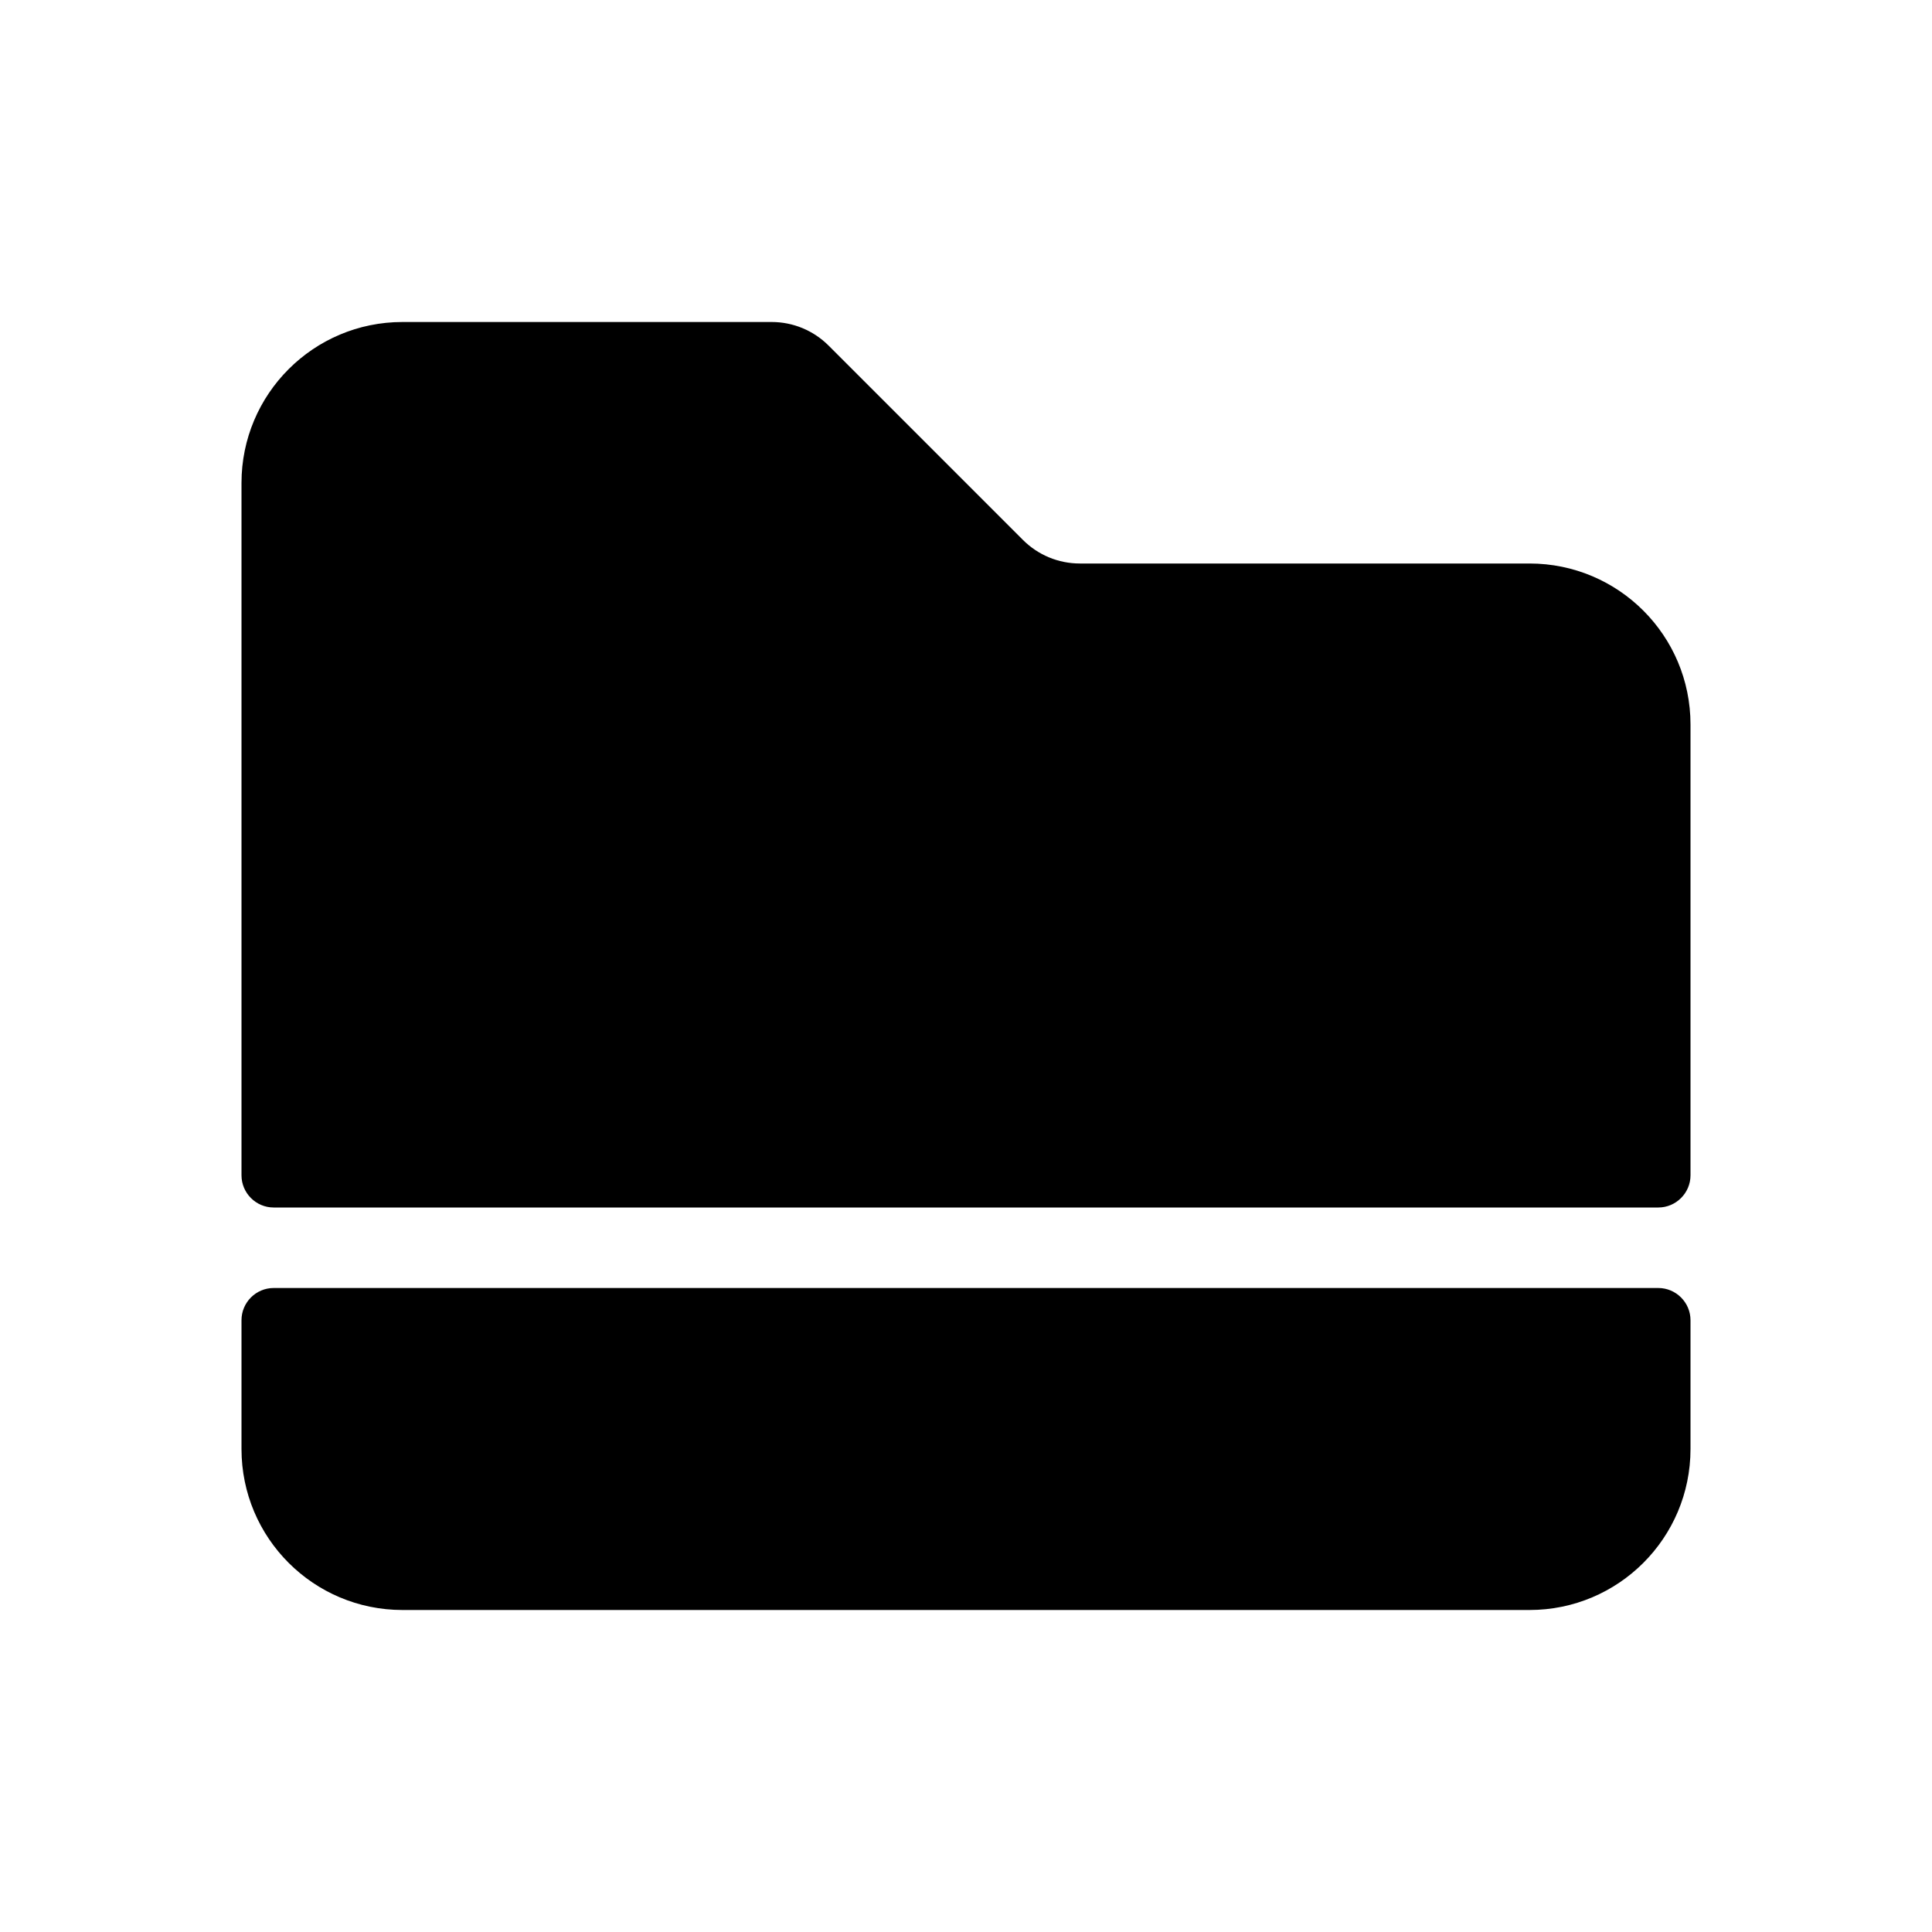
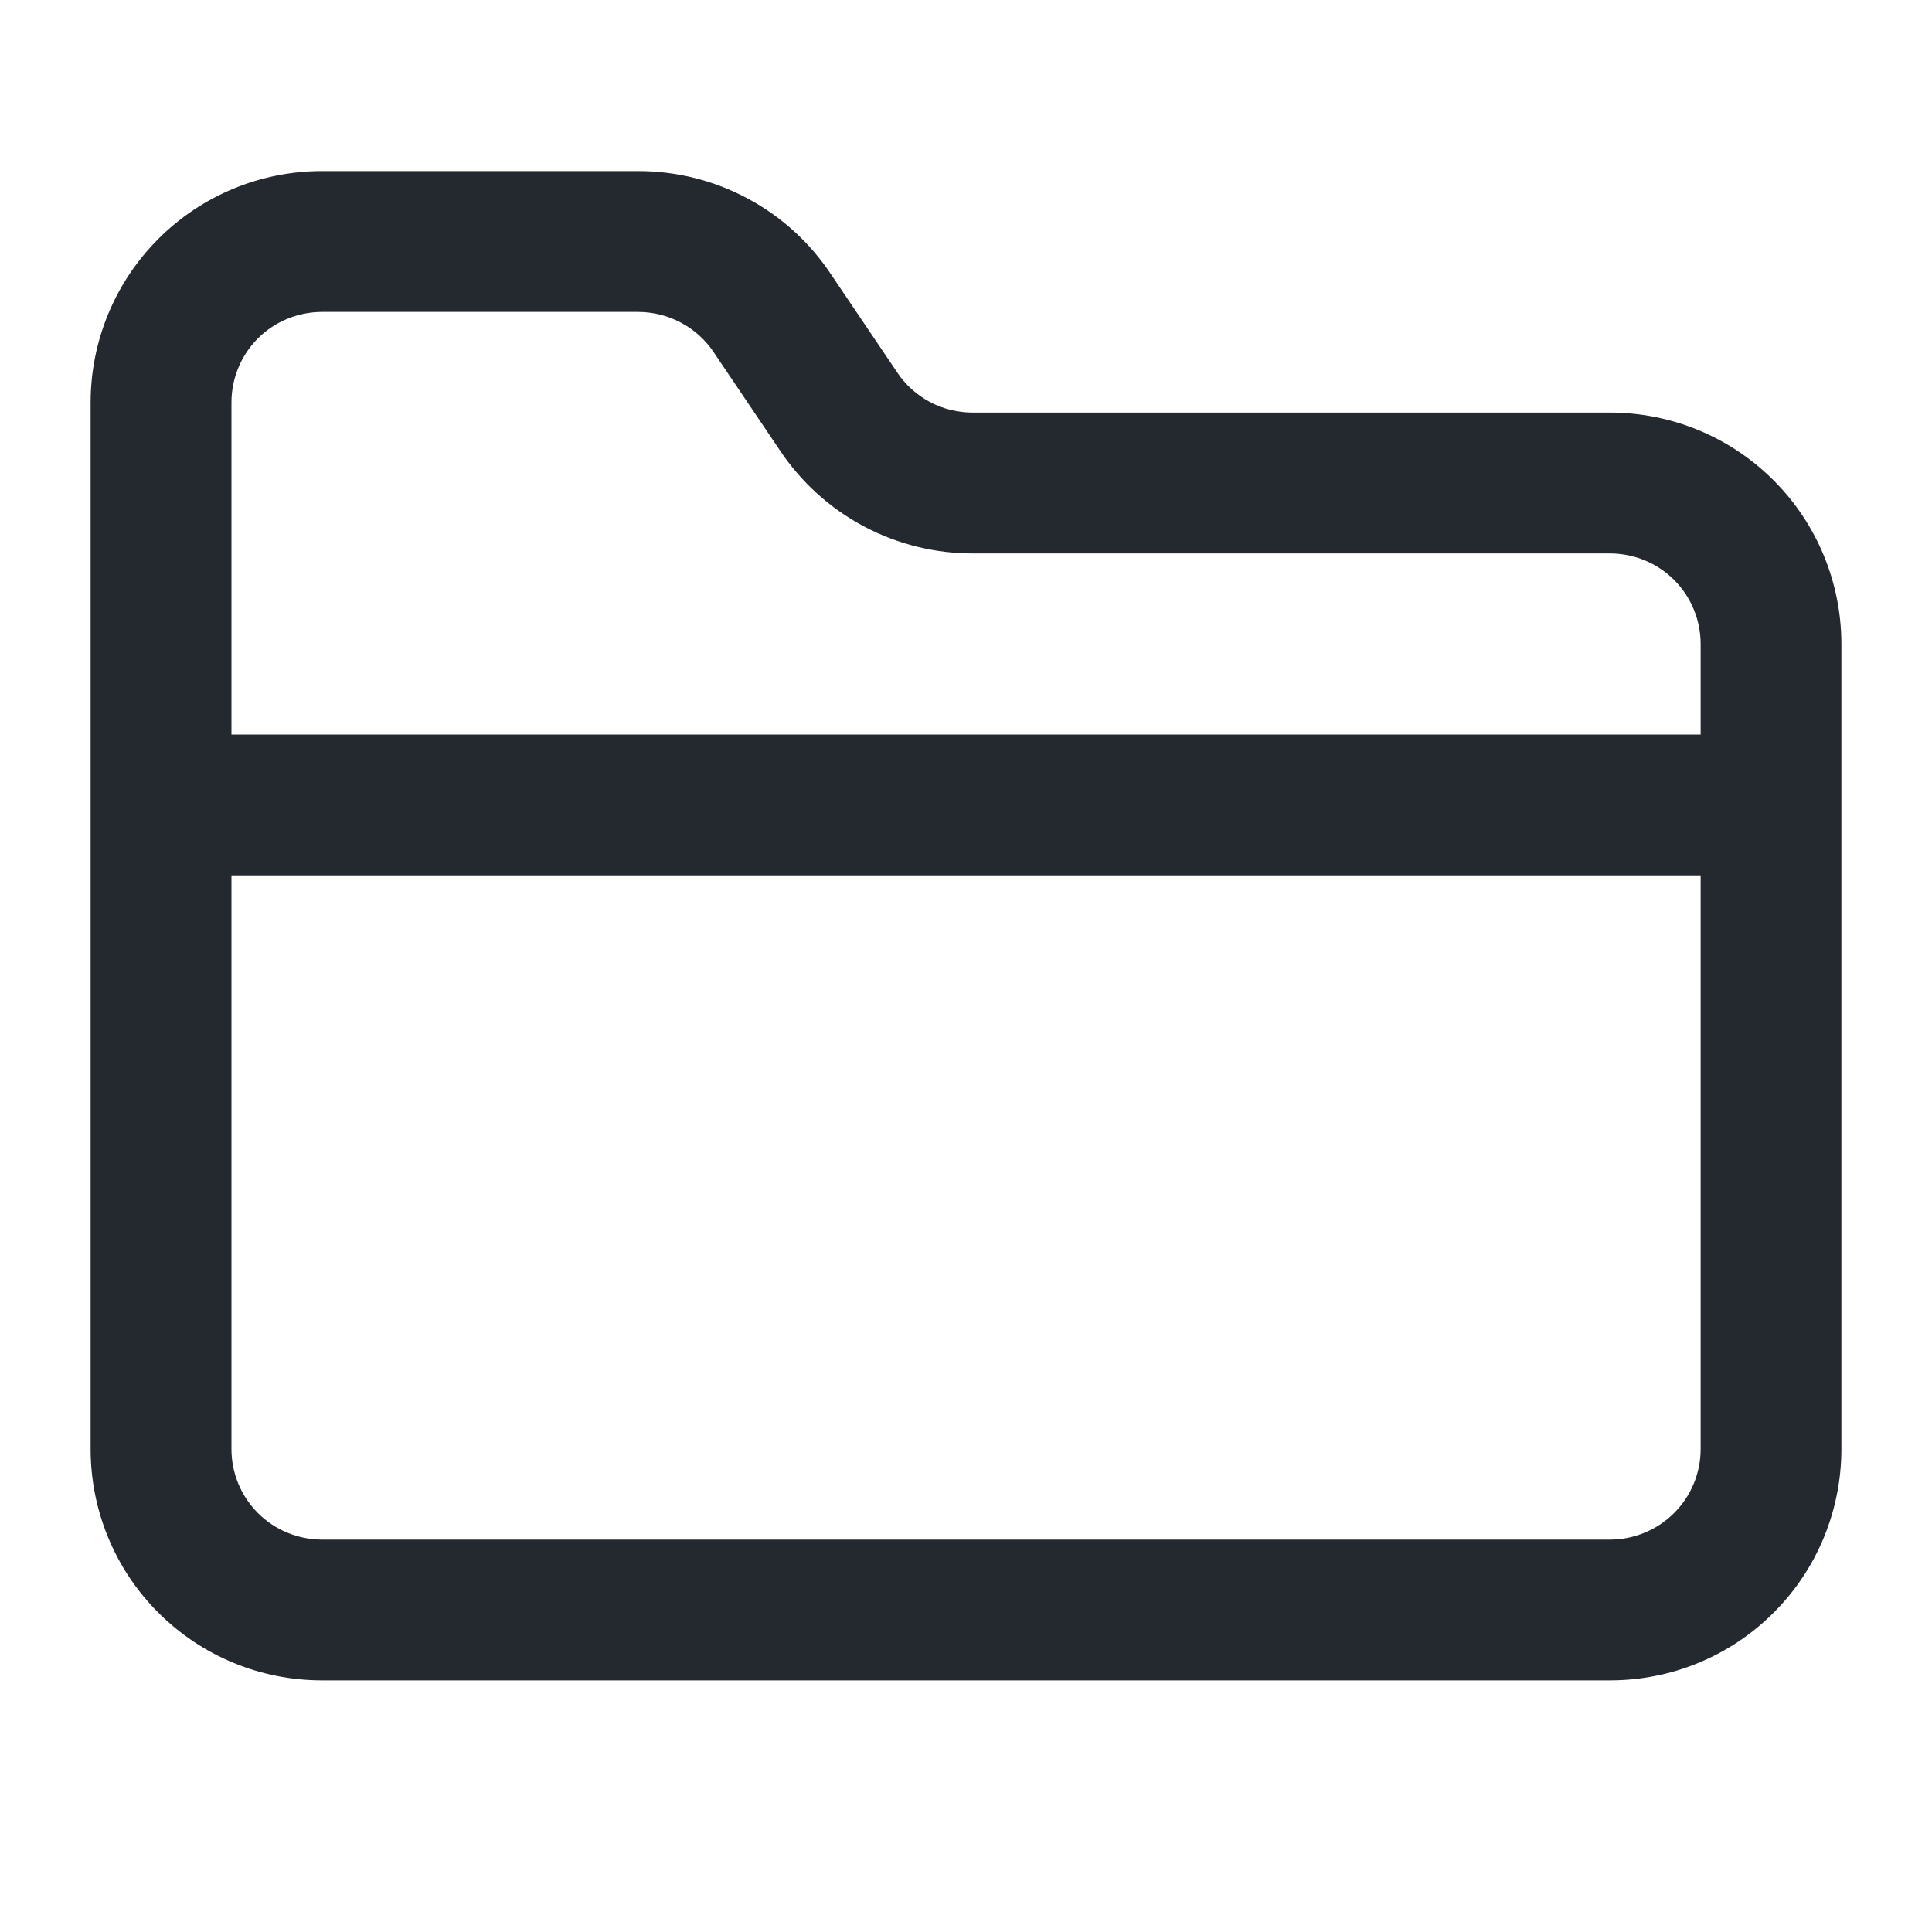
- <svg xmlns="http://www.w3.org/2000/svg" width="24" height="24" viewBox="0 0 24 24" fill="none">
-   <path d="M20.6 16C20.82 16 21 16.18 21 16.4V18C21 19.105 20.105 20 19 20H5C3.895 20 3 19.105 3 18V16.4C3 16.18 3.179 16 3.4 16H20.6ZM9.586 4C9.851 4 10.105 4.105 10.293 4.293L12.707 6.707C12.895 6.895 13.149 7 13.414 7H19C20.105 7 21 7.895 21 9V14.6C21 14.82 20.82 15 20.6 15H3.4C3.179 15 3 14.82 3 14.6V6C3 4.895 3.895 4 5 4H9.586Z" fill="currentColor" />
+ <svg xmlns="http://www.w3.org/2000/svg" width="20" height="20" viewBox="0 0 20 20" fill="none">
+   <path d="M6.608 1.771C7.005 1.771 7.396 1.869 7.745 2.058C8.092 2.244 8.387 2.514 8.604 2.842L9.279 3.842L9.284 3.85C9.37 3.98 9.488 4.088 9.626 4.161C9.764 4.235 9.92 4.272 10.076 4.271H16.667C17.302 4.271 17.912 4.523 18.361 4.973C18.81 5.422 19.062 6.032 19.062 6.667V15C19.062 15.635 18.811 16.245 18.361 16.694C17.912 17.144 17.302 17.395 16.667 17.395H3.333C2.698 17.395 2.088 17.144 1.639 16.694C1.189 16.245 0.938 15.635 0.938 15V4.167C0.938 3.532 1.19 2.922 1.639 2.473C2.088 2.023 2.698 1.771 3.333 1.771H6.608ZM2.396 15C2.396 15.249 2.494 15.487 2.67 15.663C2.846 15.839 3.084 15.937 3.333 15.938H16.667C16.916 15.937 17.154 15.839 17.33 15.663C17.506 15.487 17.605 15.249 17.605 15V9.062H2.396V15ZM3.333 3.229C3.085 3.23 2.846 3.327 2.67 3.503C2.494 3.679 2.396 3.918 2.396 4.167V7.604H17.605V6.667C17.605 6.418 17.506 6.179 17.33 6.003C17.154 5.827 16.915 5.73 16.667 5.729H10.083C9.685 5.732 9.293 5.635 8.941 5.448C8.59 5.261 8.29 4.989 8.07 4.657L7.396 3.658L7.391 3.65C7.305 3.521 7.189 3.415 7.053 3.342C6.916 3.268 6.763 3.23 6.608 3.229H3.333Z" fill="#24292F" />
</svg>
